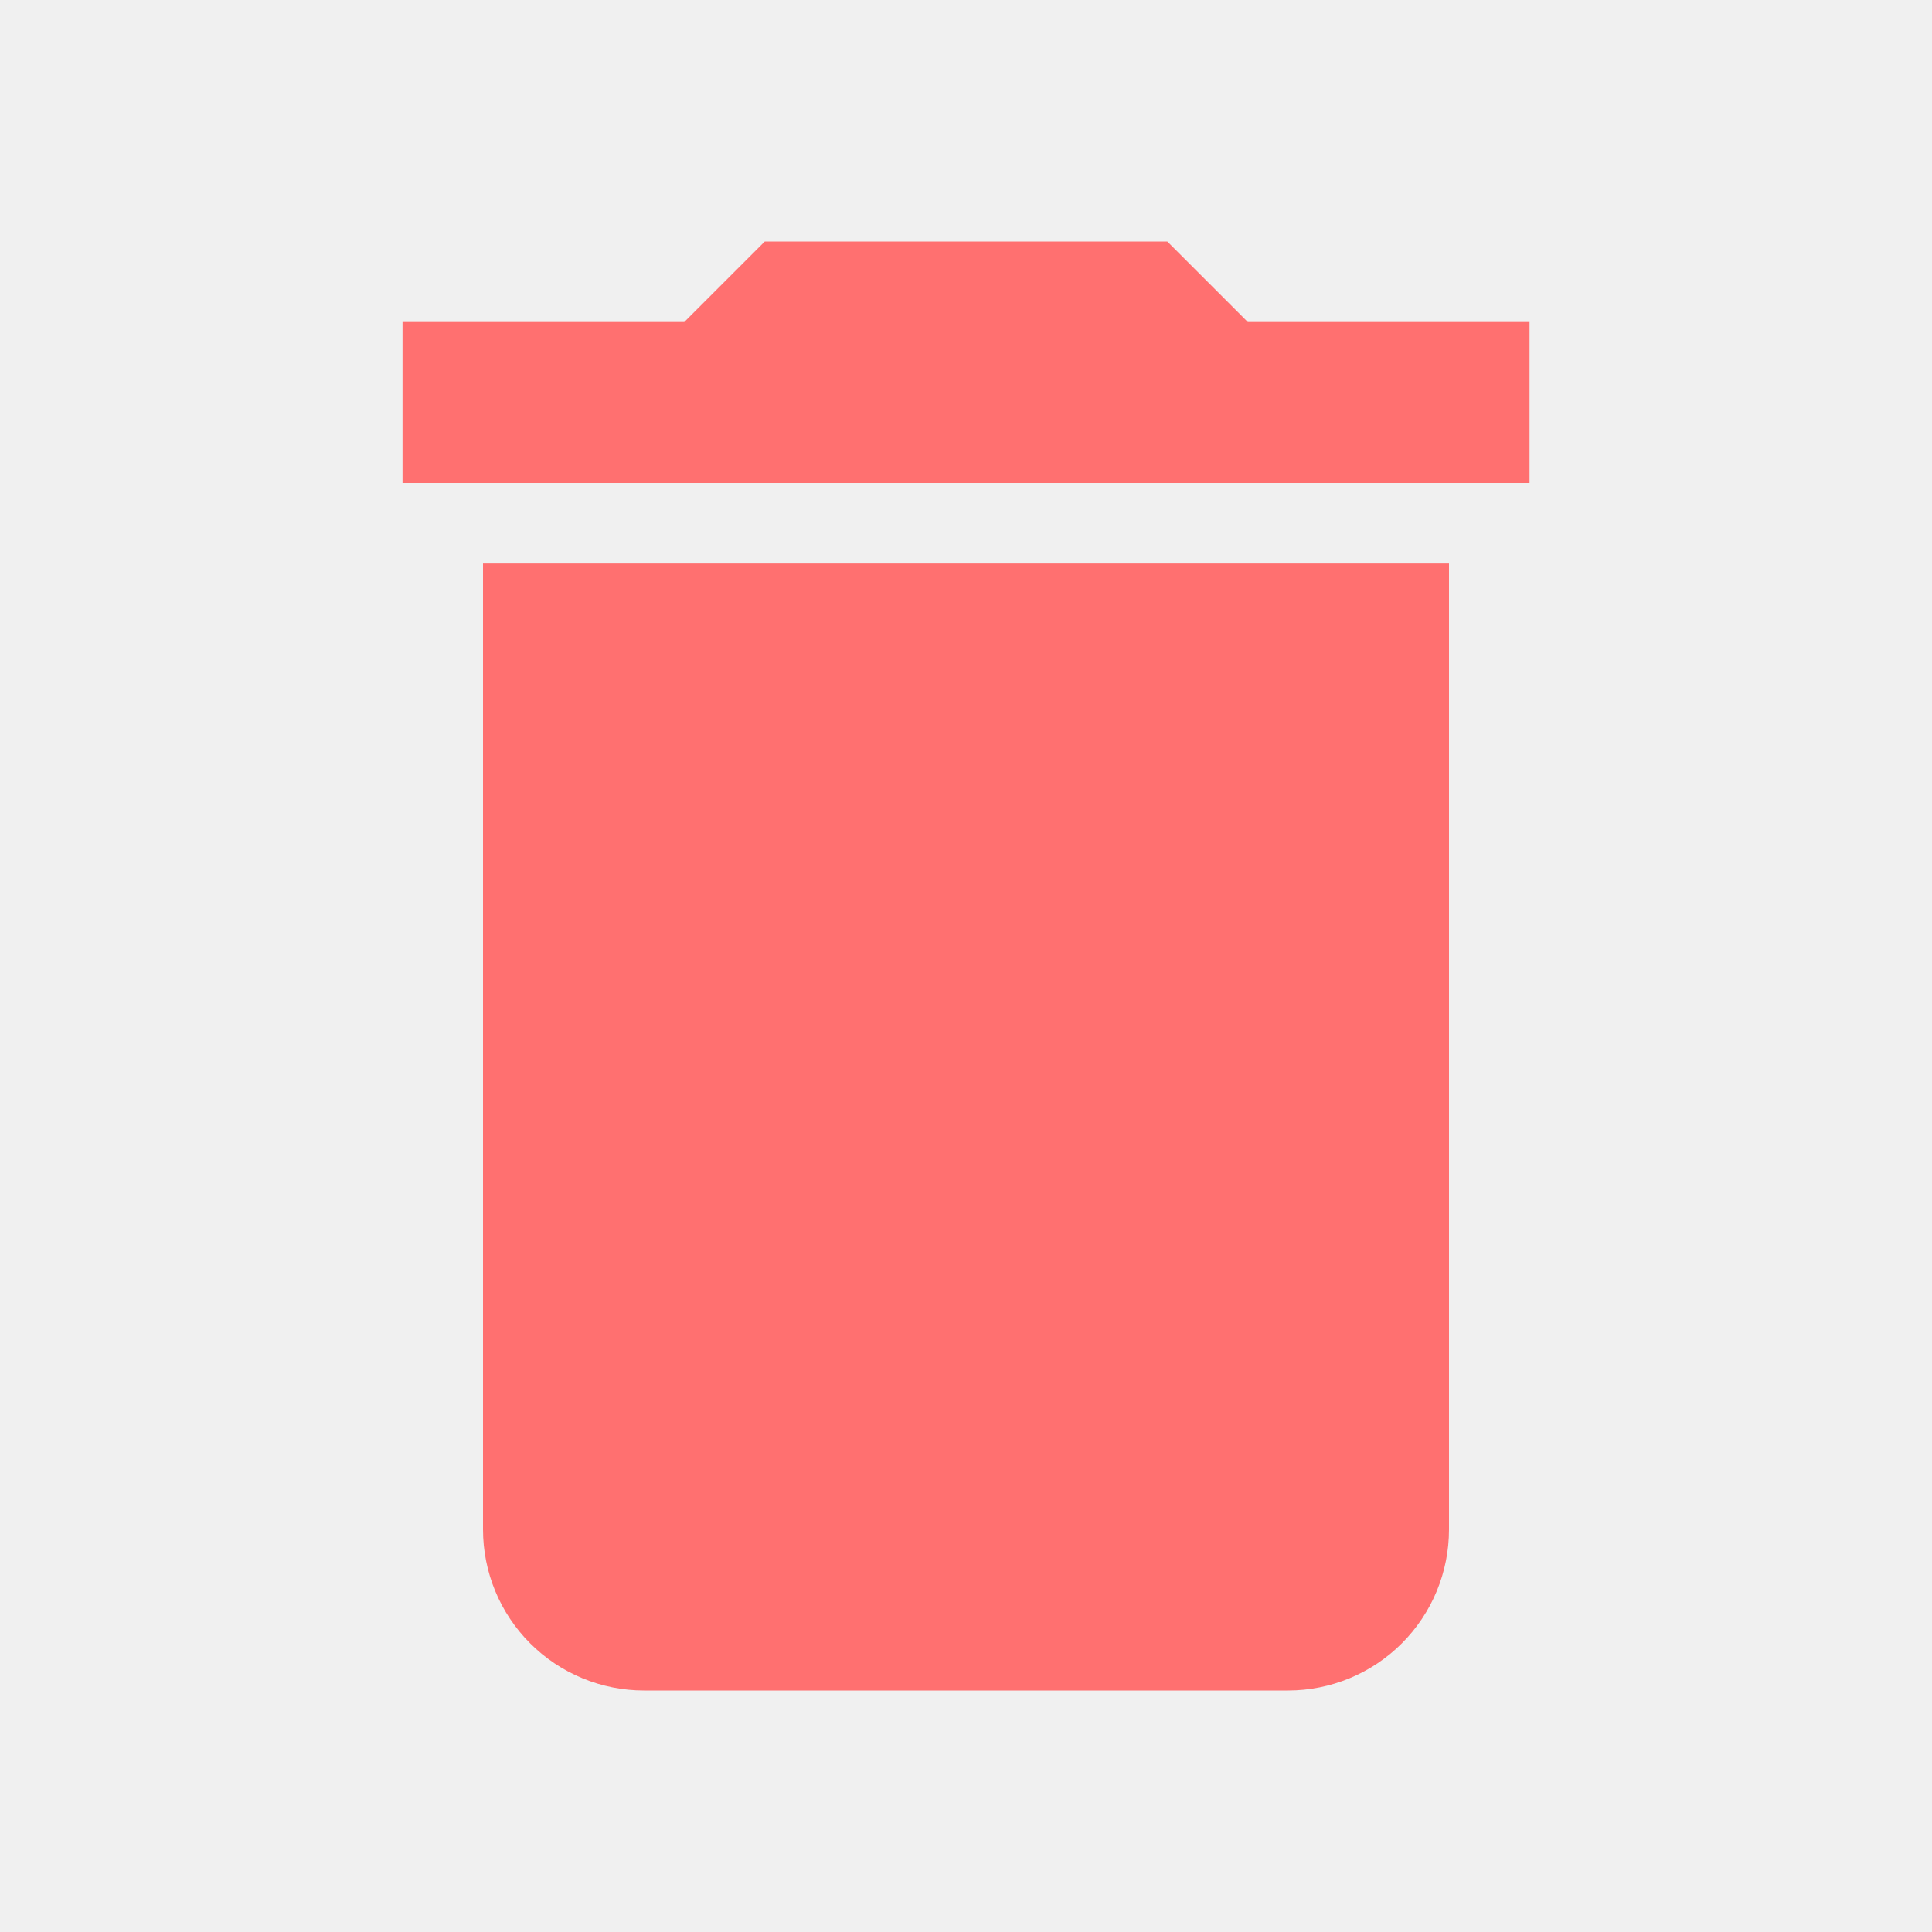
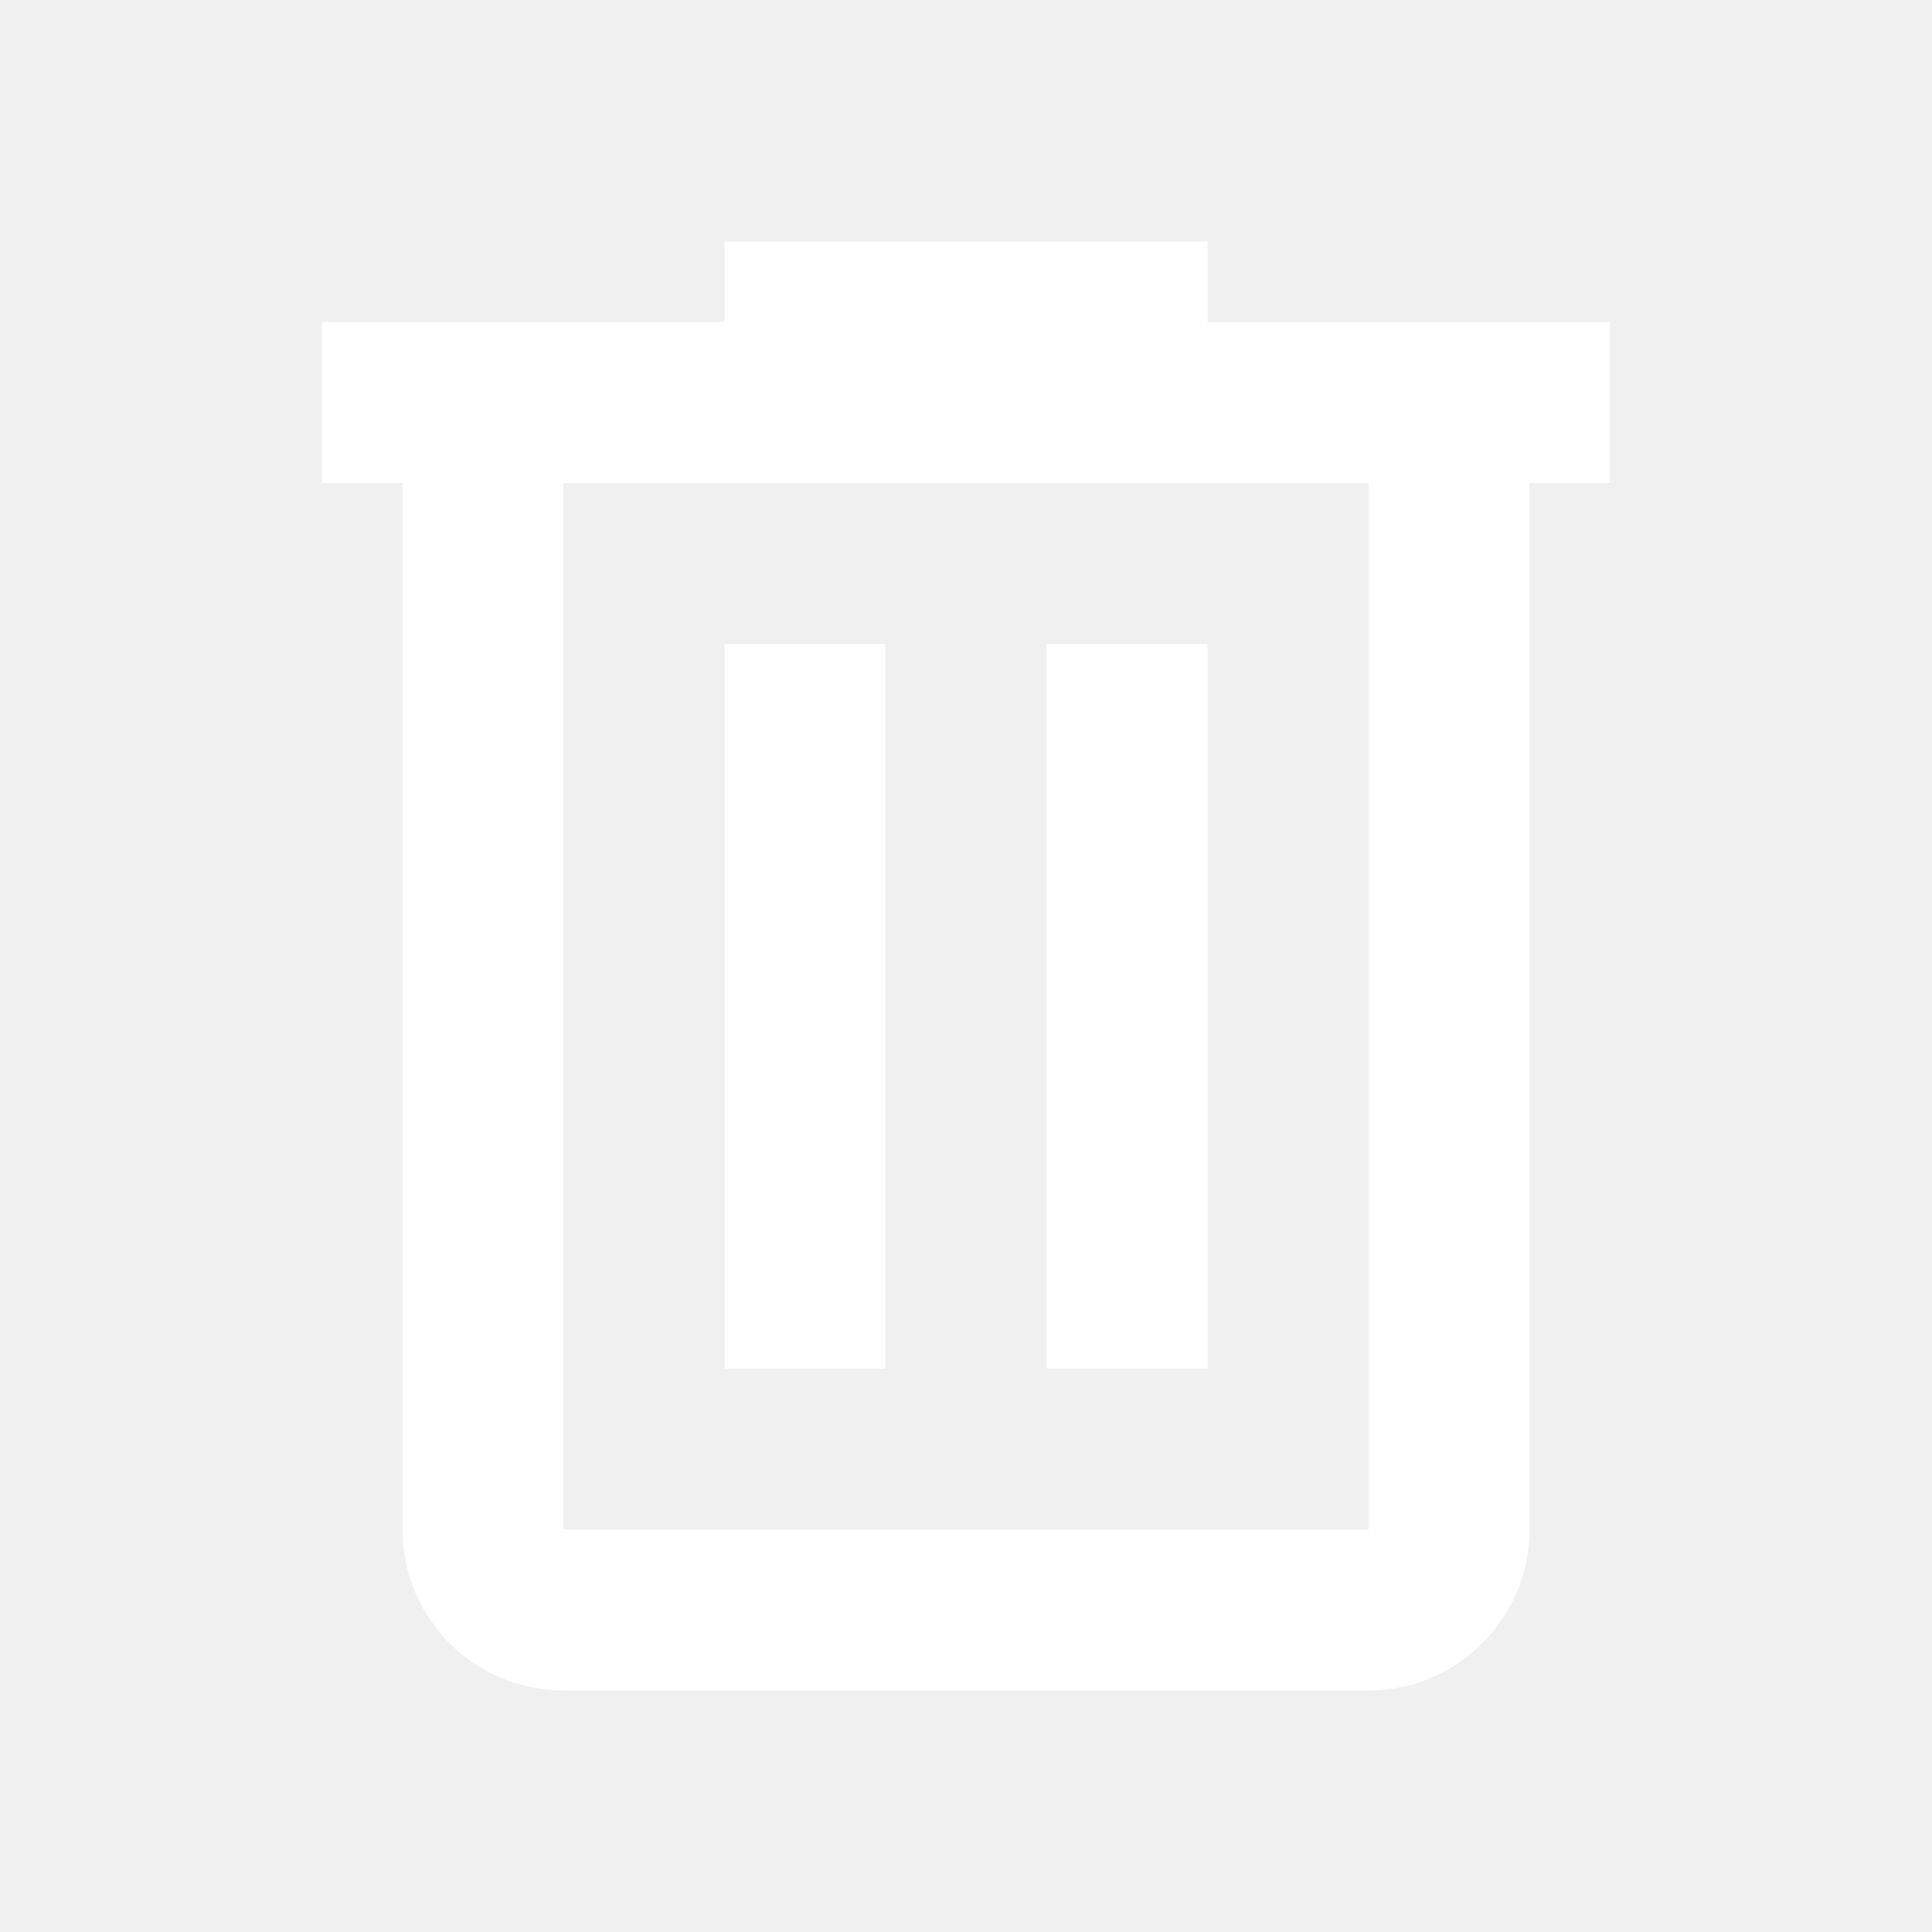
- <svg xmlns="http://www.w3.org/2000/svg" width="32" height="32" viewBox="0 0 32 32" fill="none">
-   <path d="M25.334 5.333H20.667L19.334 4H12.667L11.334 5.333H6.667V8H25.334M8 25.333C8 26.041 8.281 26.719 8.781 27.219C9.281 27.719 9.96 28 10.667 28H21.334C22.041 28 22.719 27.719 23.219 27.219C23.719 26.719 24 26.041 24 25.333V9.333H8V25.333Z" fill="#FF7070" />
+ <svg xmlns="http://www.w3.org/2000/svg" width="24" height="24" viewBox="0 0 24 24" fill="none">
+   <path d="M9 3V4H4V6H5V19C5 19.53 5.211 20.039 5.586 20.414C5.961 20.789 6.47 21 7 21H17C17.53 21 18.039 20.789 18.414 20.414C18.789 20.039 19 19.53 19 19V6H20V4H15V3H9ZM7 6H17V19H7V6ZM9 8V17H11V8H9ZM13 8V17H15V8H13Z" fill="#ffffff" />
</svg>
